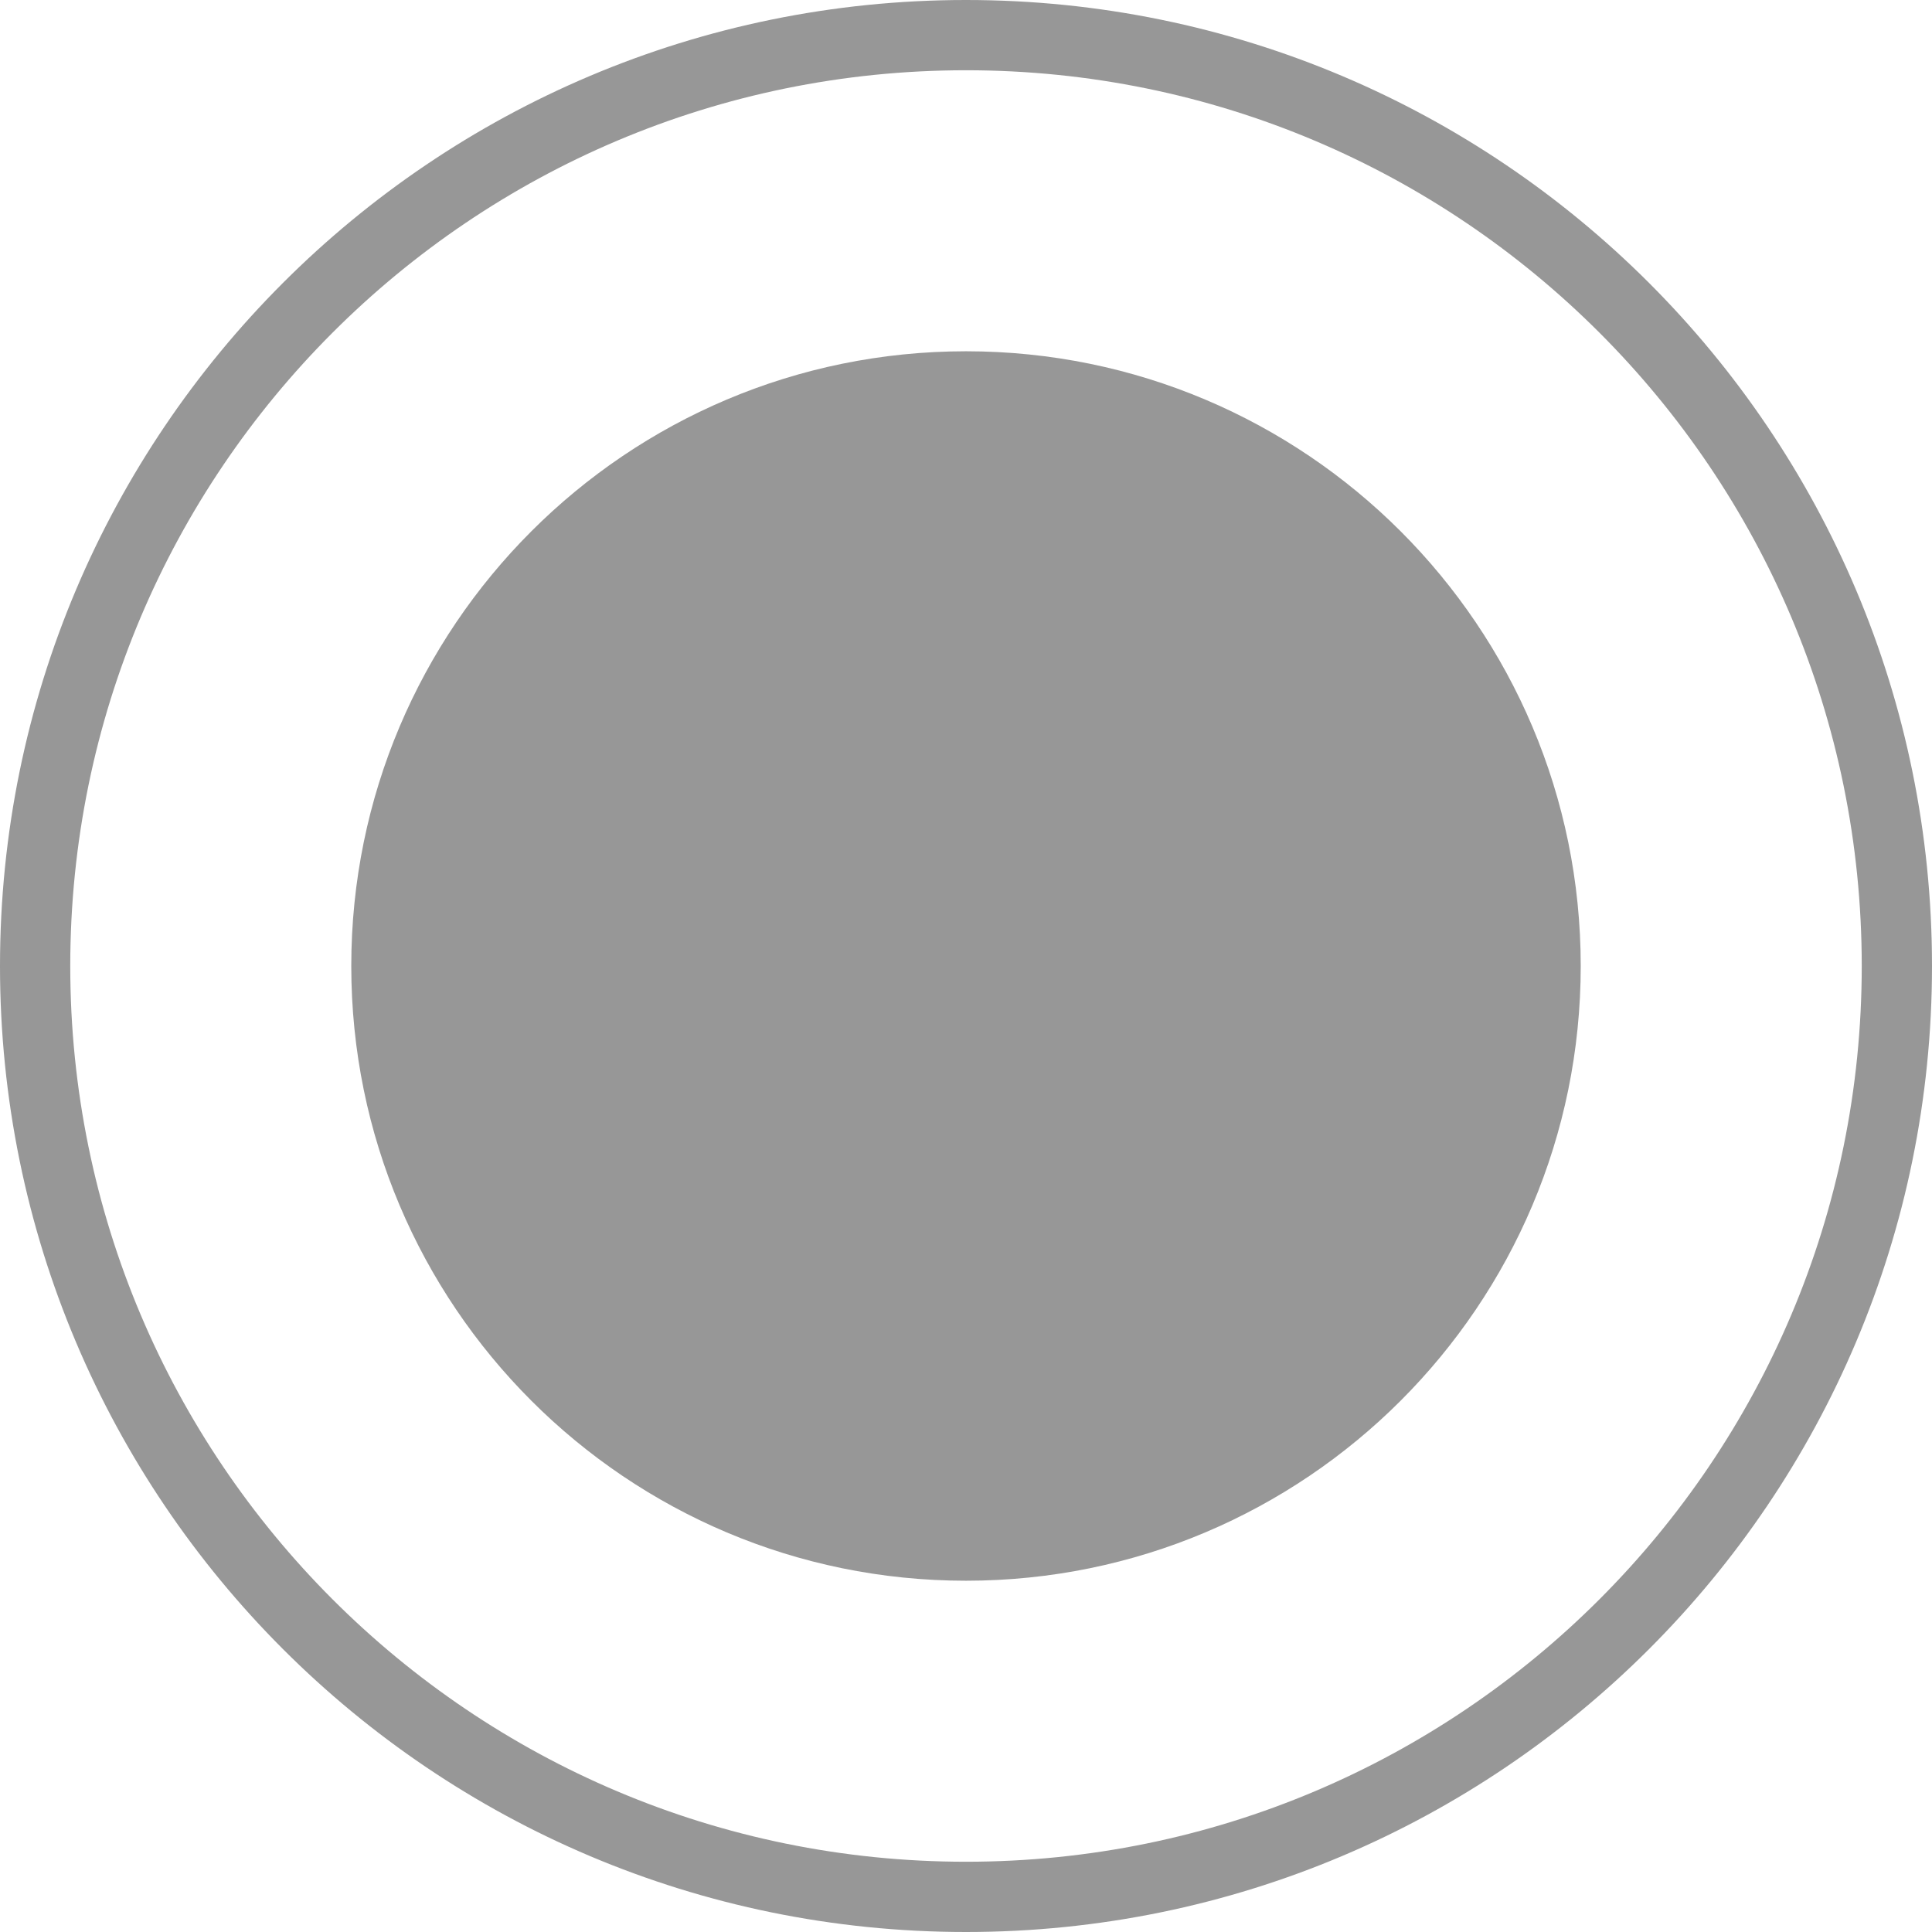
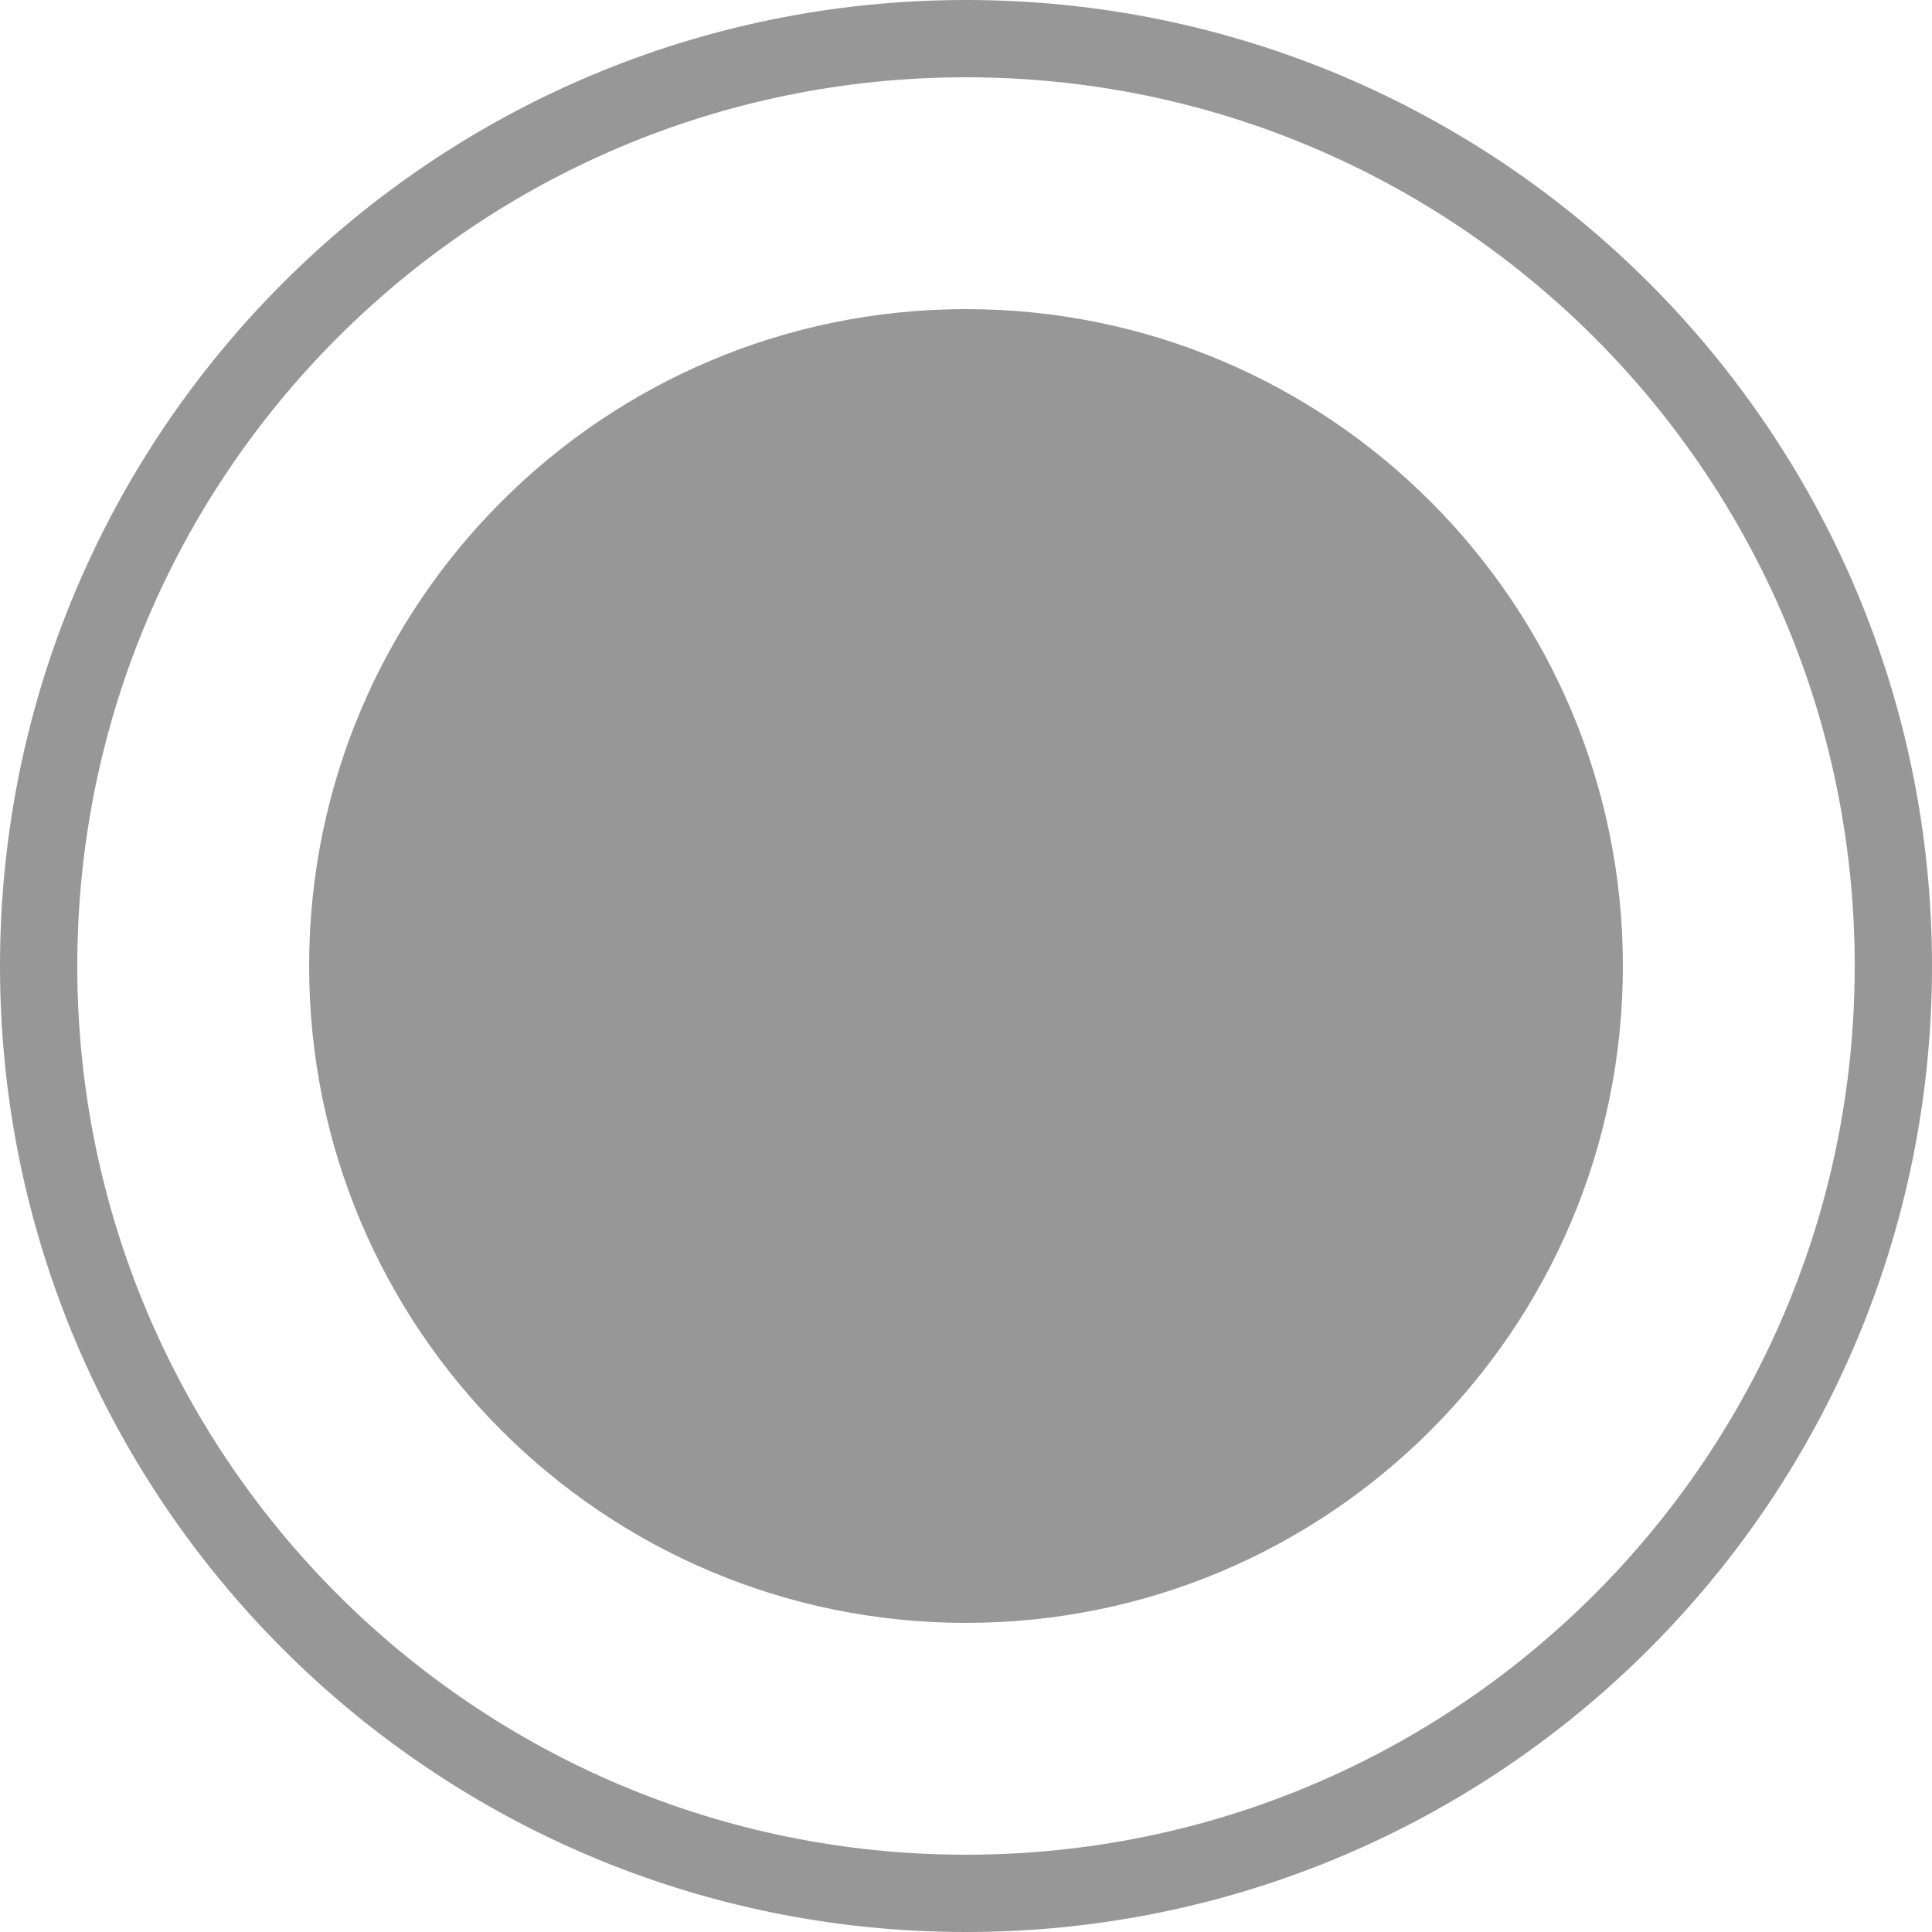
- <svg xmlns="http://www.w3.org/2000/svg" preserveAspectRatio="none" overflow="visible" style="display: block;" width="44" height="44" viewBox="0 0 44 44" fill="none">
-   <g id="Component 19">
-     <rect x="0.8" y="0.8" width="42.4" height="42.4" rx="21.2" stroke="#979797" stroke-width="1.6" />
-     <circle id="Ellipse 14" cx="22" cy="22" r="14" fill="#979797" />
+ <svg xmlns="http://www.w3.org/2000/svg" preserveAspectRatio="none" overflow="visible" style="display: block;" width="50" height="50" viewBox="0 0 50 50" fill="none">
+   <g id="Component 16">
+     <rect x="1" y="1" width="48" height="48" rx="24" stroke="#979797" stroke-width="2" />
+     <circle id="Ellipse 14" cx="25" cy="25" r="17" fill="#979797" />
  </g>
</svg>
